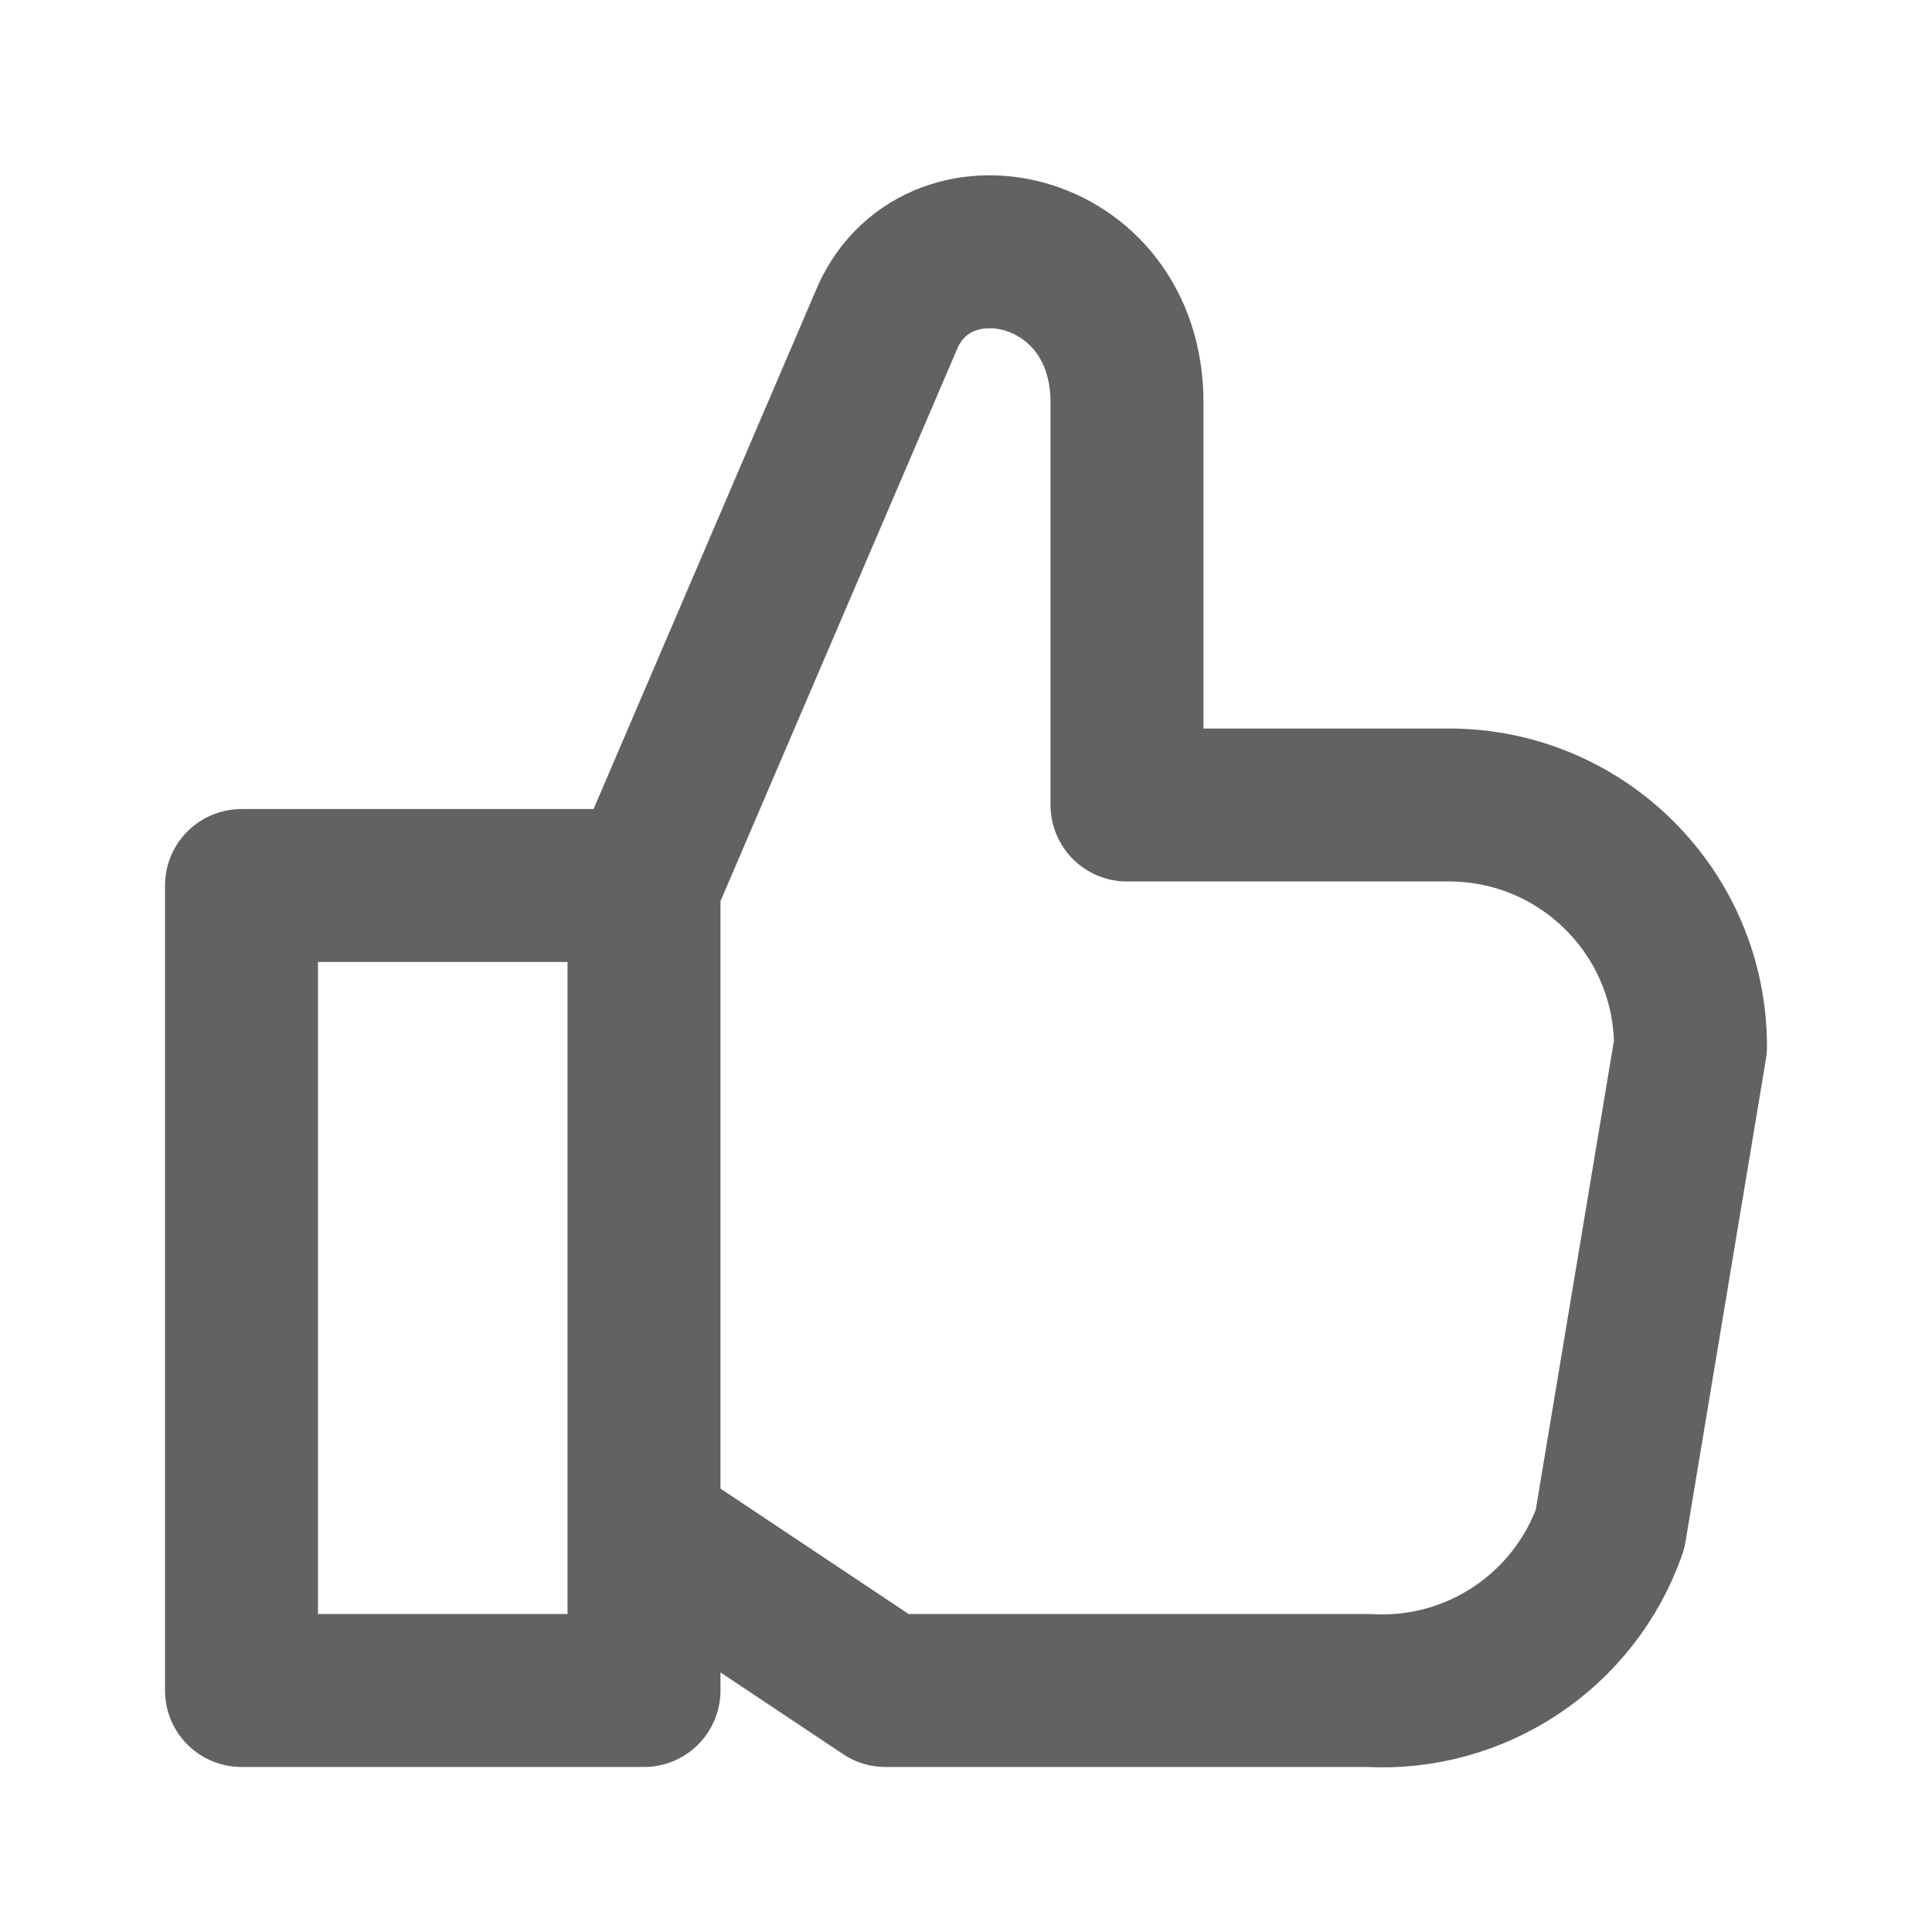
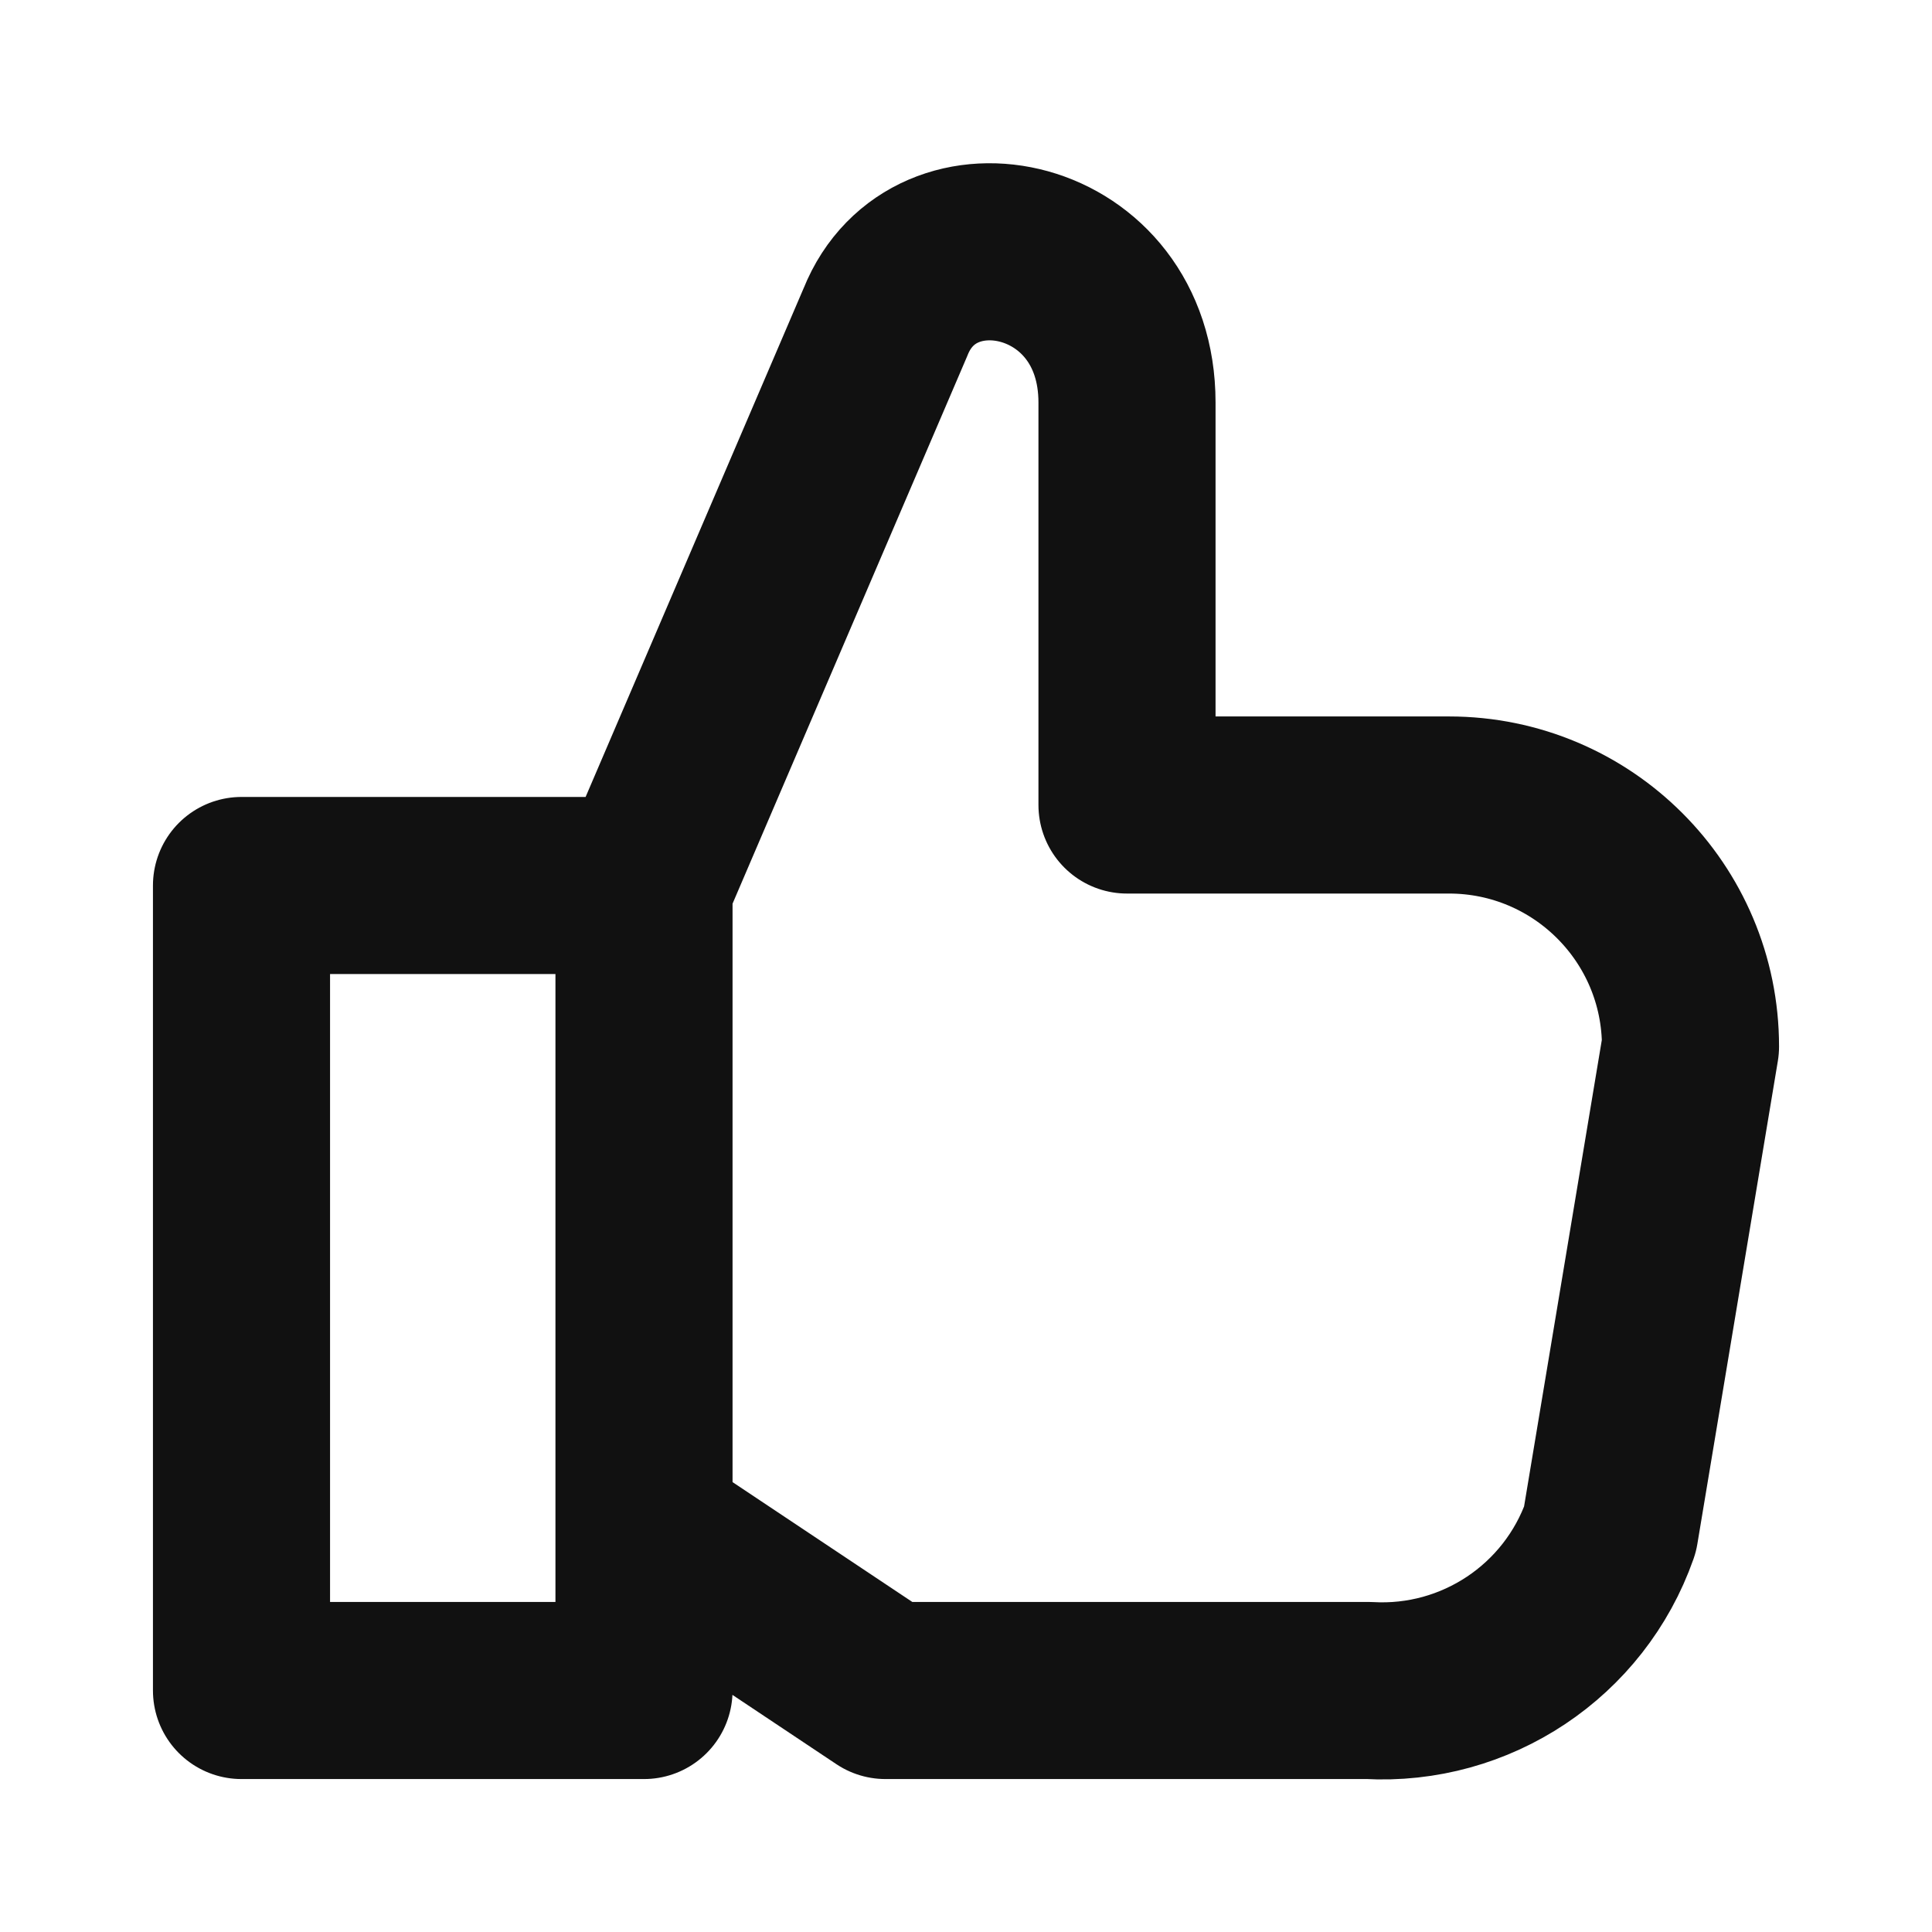
- <svg xmlns="http://www.w3.org/2000/svg" viewBox="0 0 24 24" fill="none" color="#626262" stroke="#626262" stroke-width="1.9" stroke-linecap="round" stroke-linejoin="round">
+ <svg xmlns="http://www.w3.org/2000/svg" viewBox="0 0 24 24" fill="none" color="#111" stroke="#111" stroke-width="2.2" stroke-linecap="round" stroke-linejoin="round">
  <path d="M8 11 11 4c.6-1.5 3-1 3 1v5h4a3 3 0 0 1 3 3l-1 6a3 3 0 0 1-3 2h-6l-3-2ZM3 11h5v10H3Z" />
</svg>
